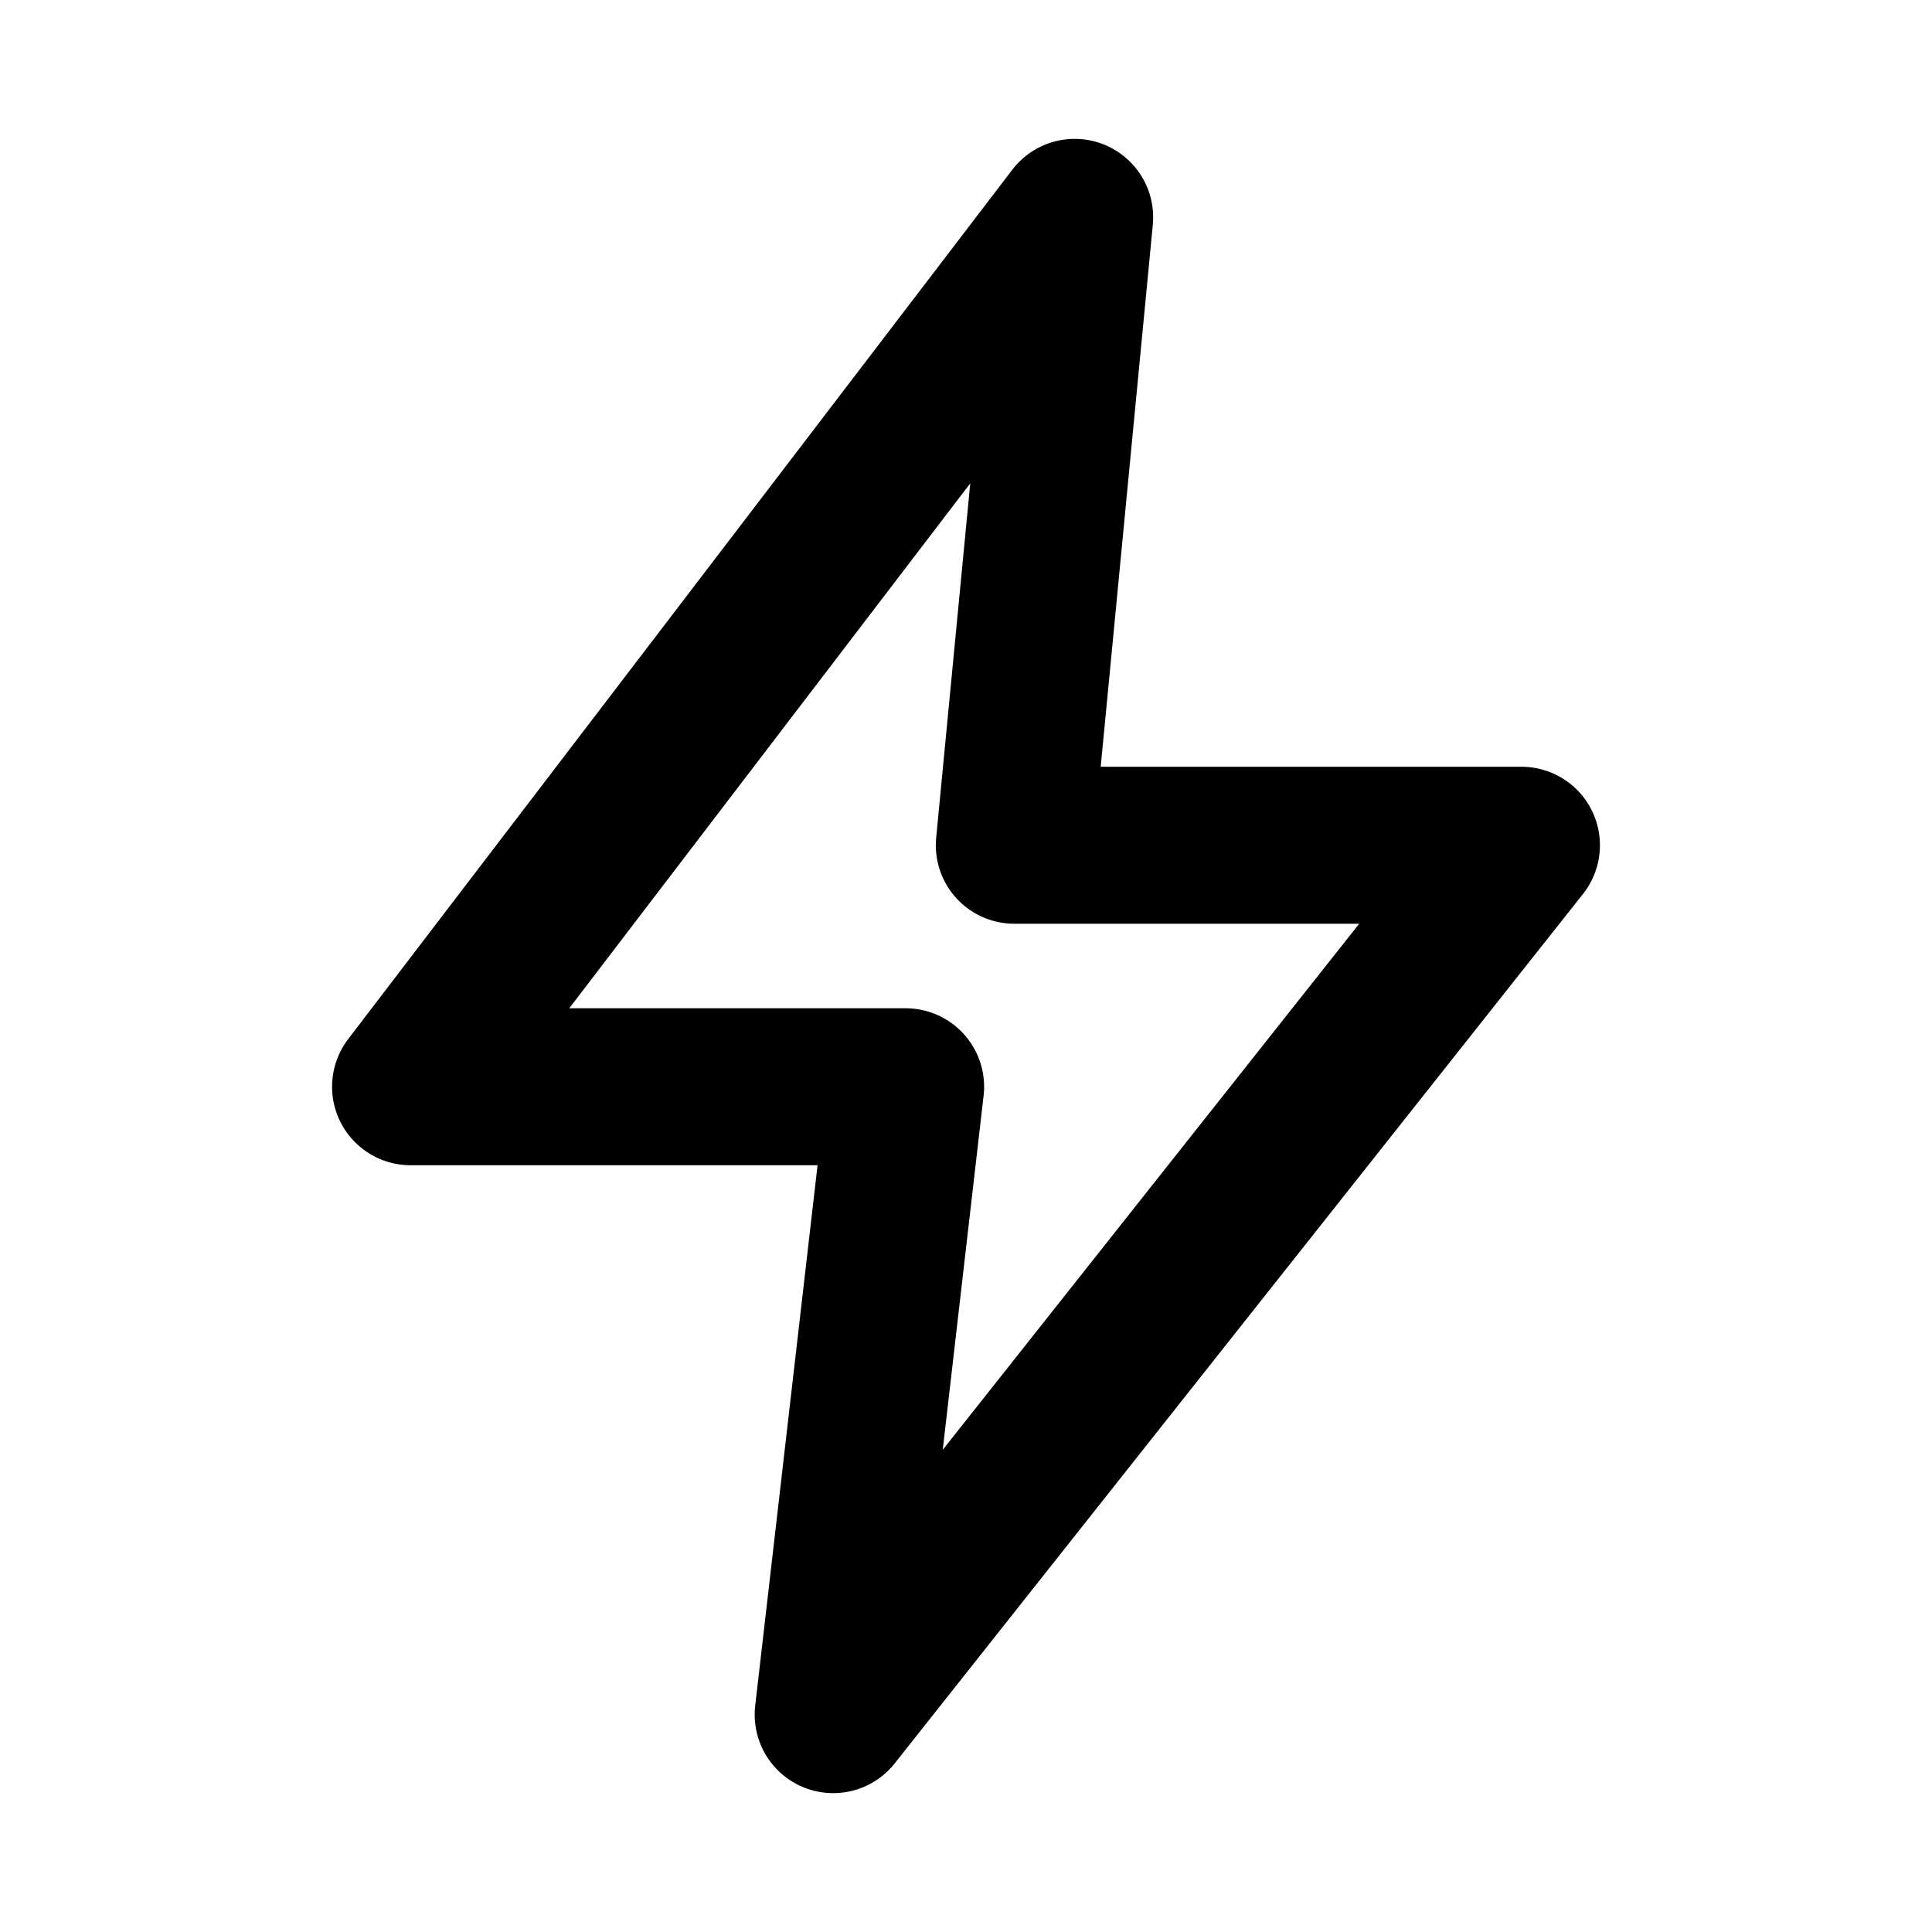
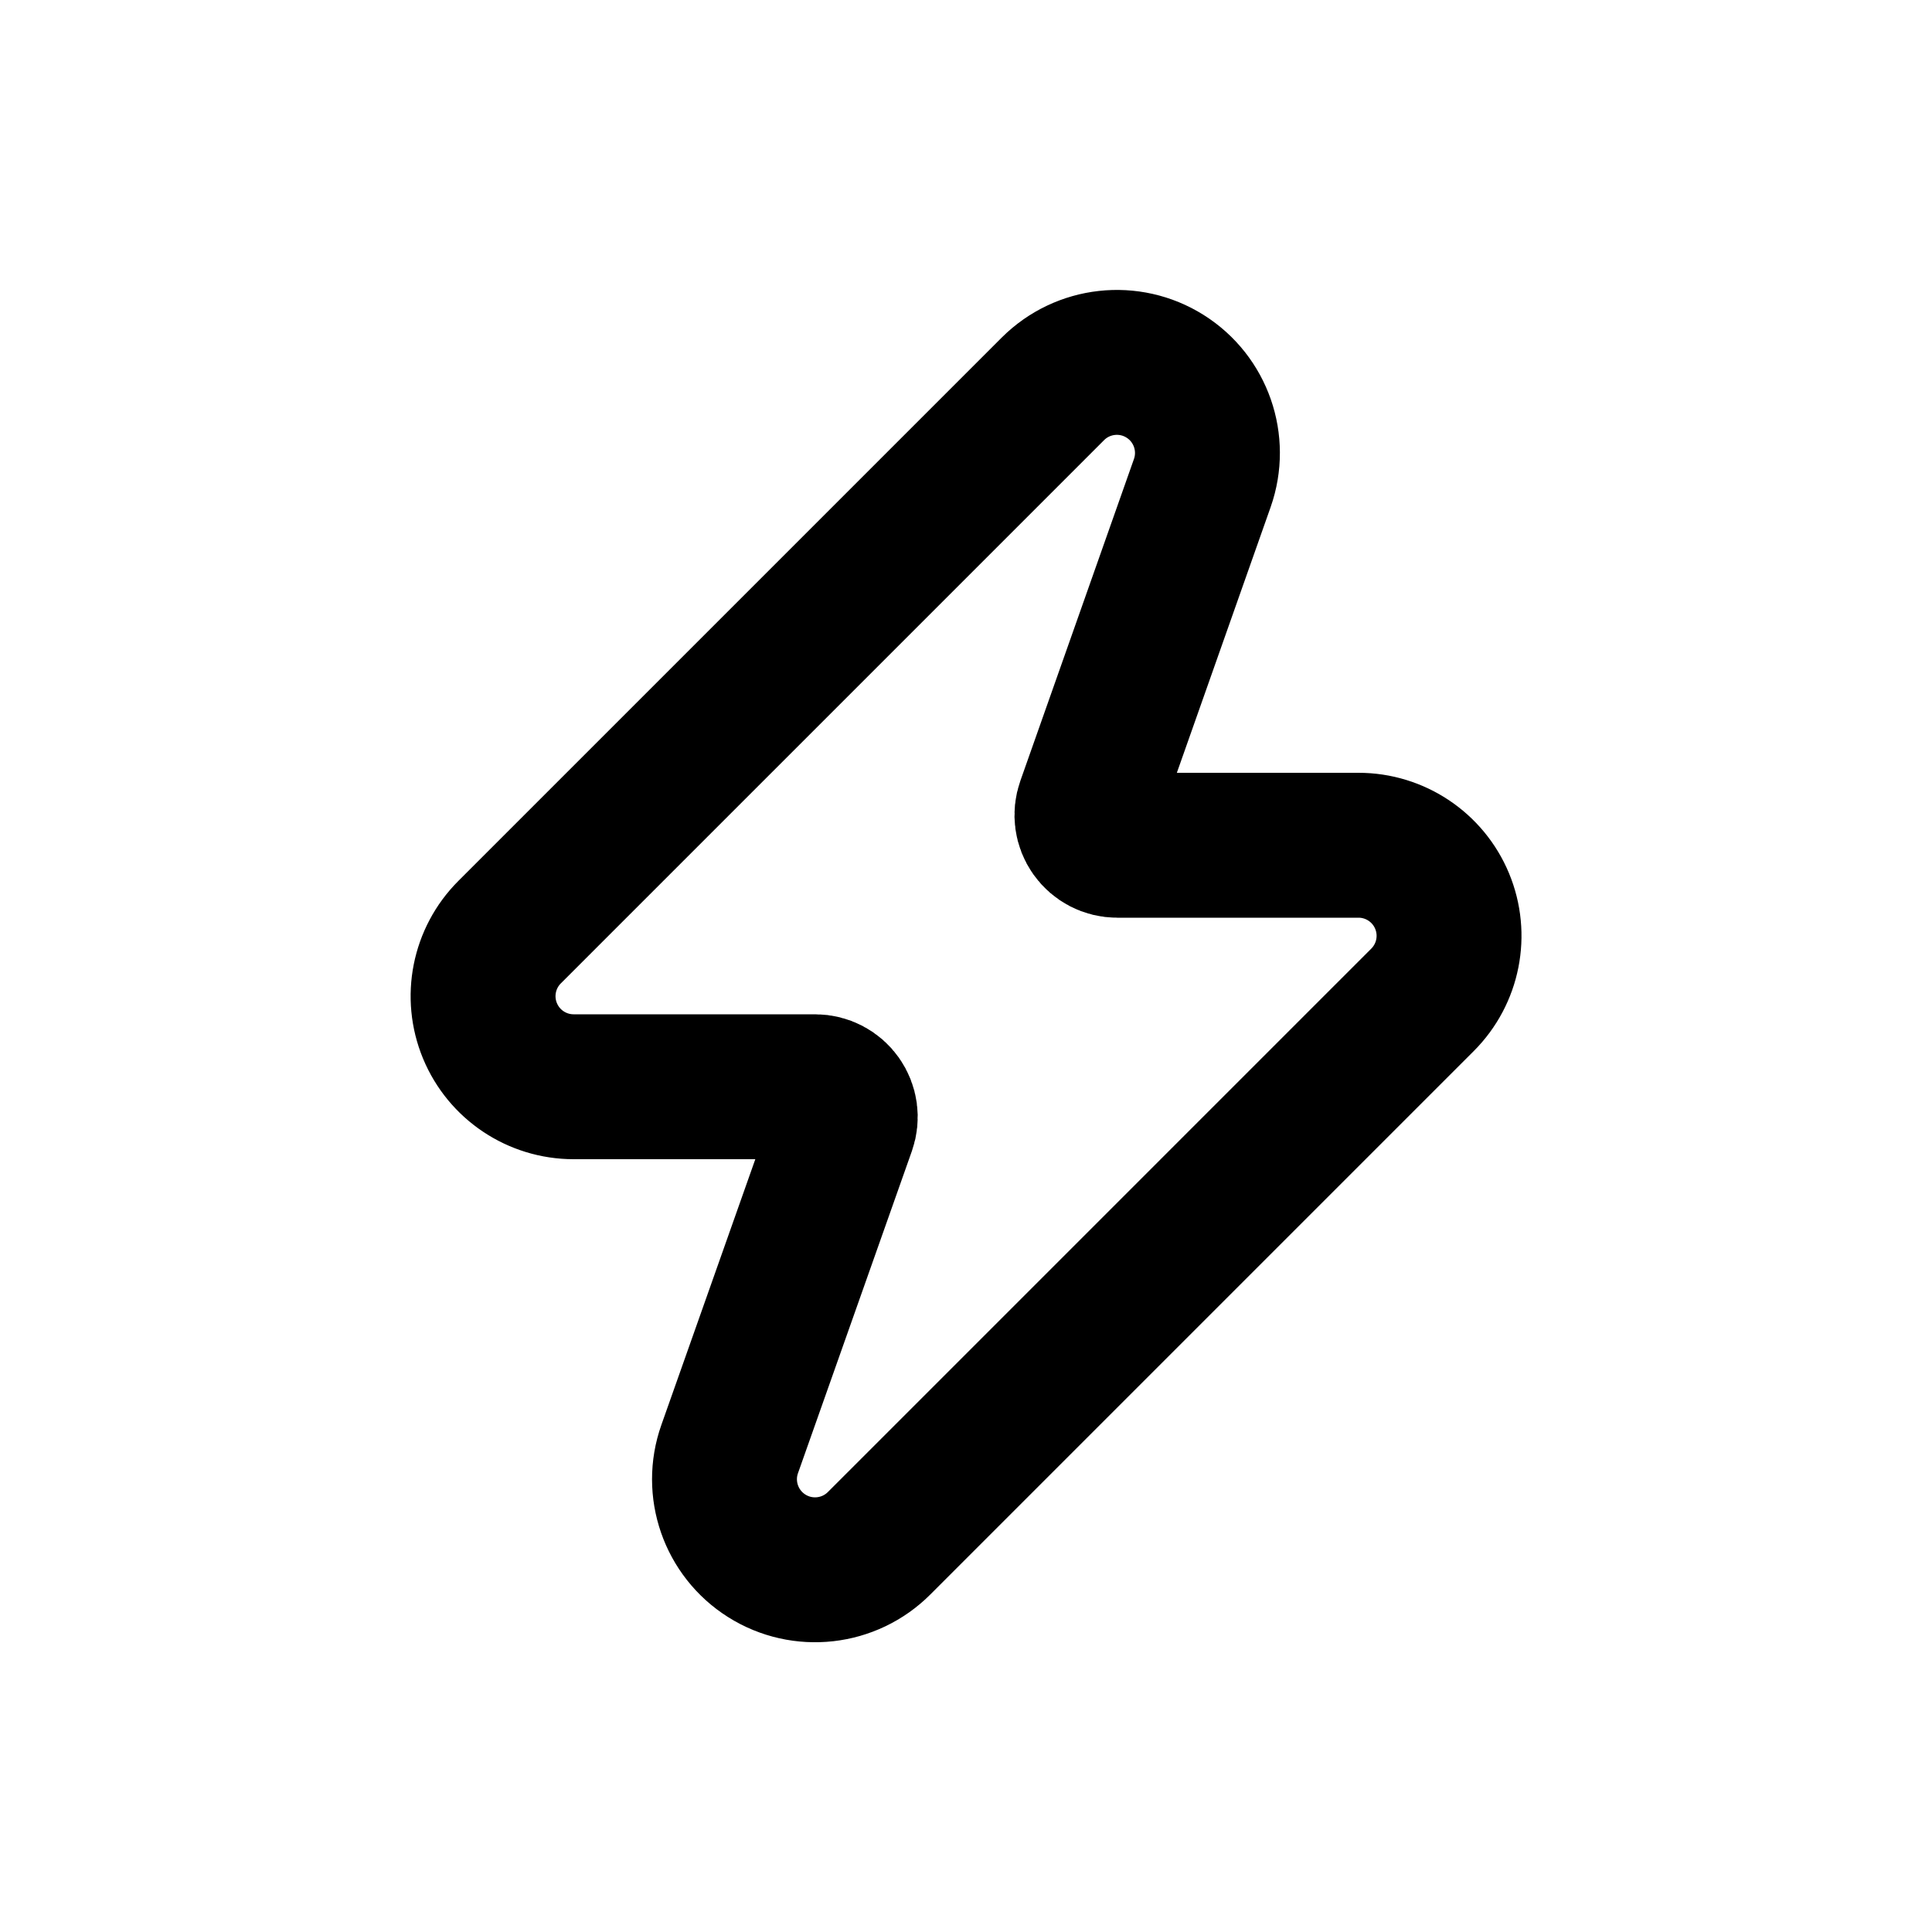
- <svg xmlns="http://www.w3.org/2000/svg" width="16" height="16" viewBox="0 0 16 16" fill="none" stroke="#000" stroke-width="1.3" stroke-linecap="round" stroke-linejoin="round">
-   <path d="M8.9 1.8 3.4 9h4.1l-.6 5.2L12.6 7H8.4z" />
+ <svg xmlns="http://www.w3.org/2000/svg" viewBox="0 0 16 16" fill="none" stroke="#000" stroke-width="1.2" stroke-linecap="round" stroke-linejoin="round">
+   <path d="M 9.957 4 a 0.75 0.75 0 0 0 -1.237 -0.78 l -4.5 4.5 A 0.75 0.75 0 0 0 4.75 9 h 2.001 a 0.25 0.25 0 0 1 0.235 0.333 L 6.043 12 a 0.75 0.75 0 0 0 1.238 0.78 l 4.5 -4.5 A 0.75 0.75 0 0 0 11.25 7 h -1.998 a 0.25 0.25 0 0 1 -0.236 -0.334 z" />
</svg>
